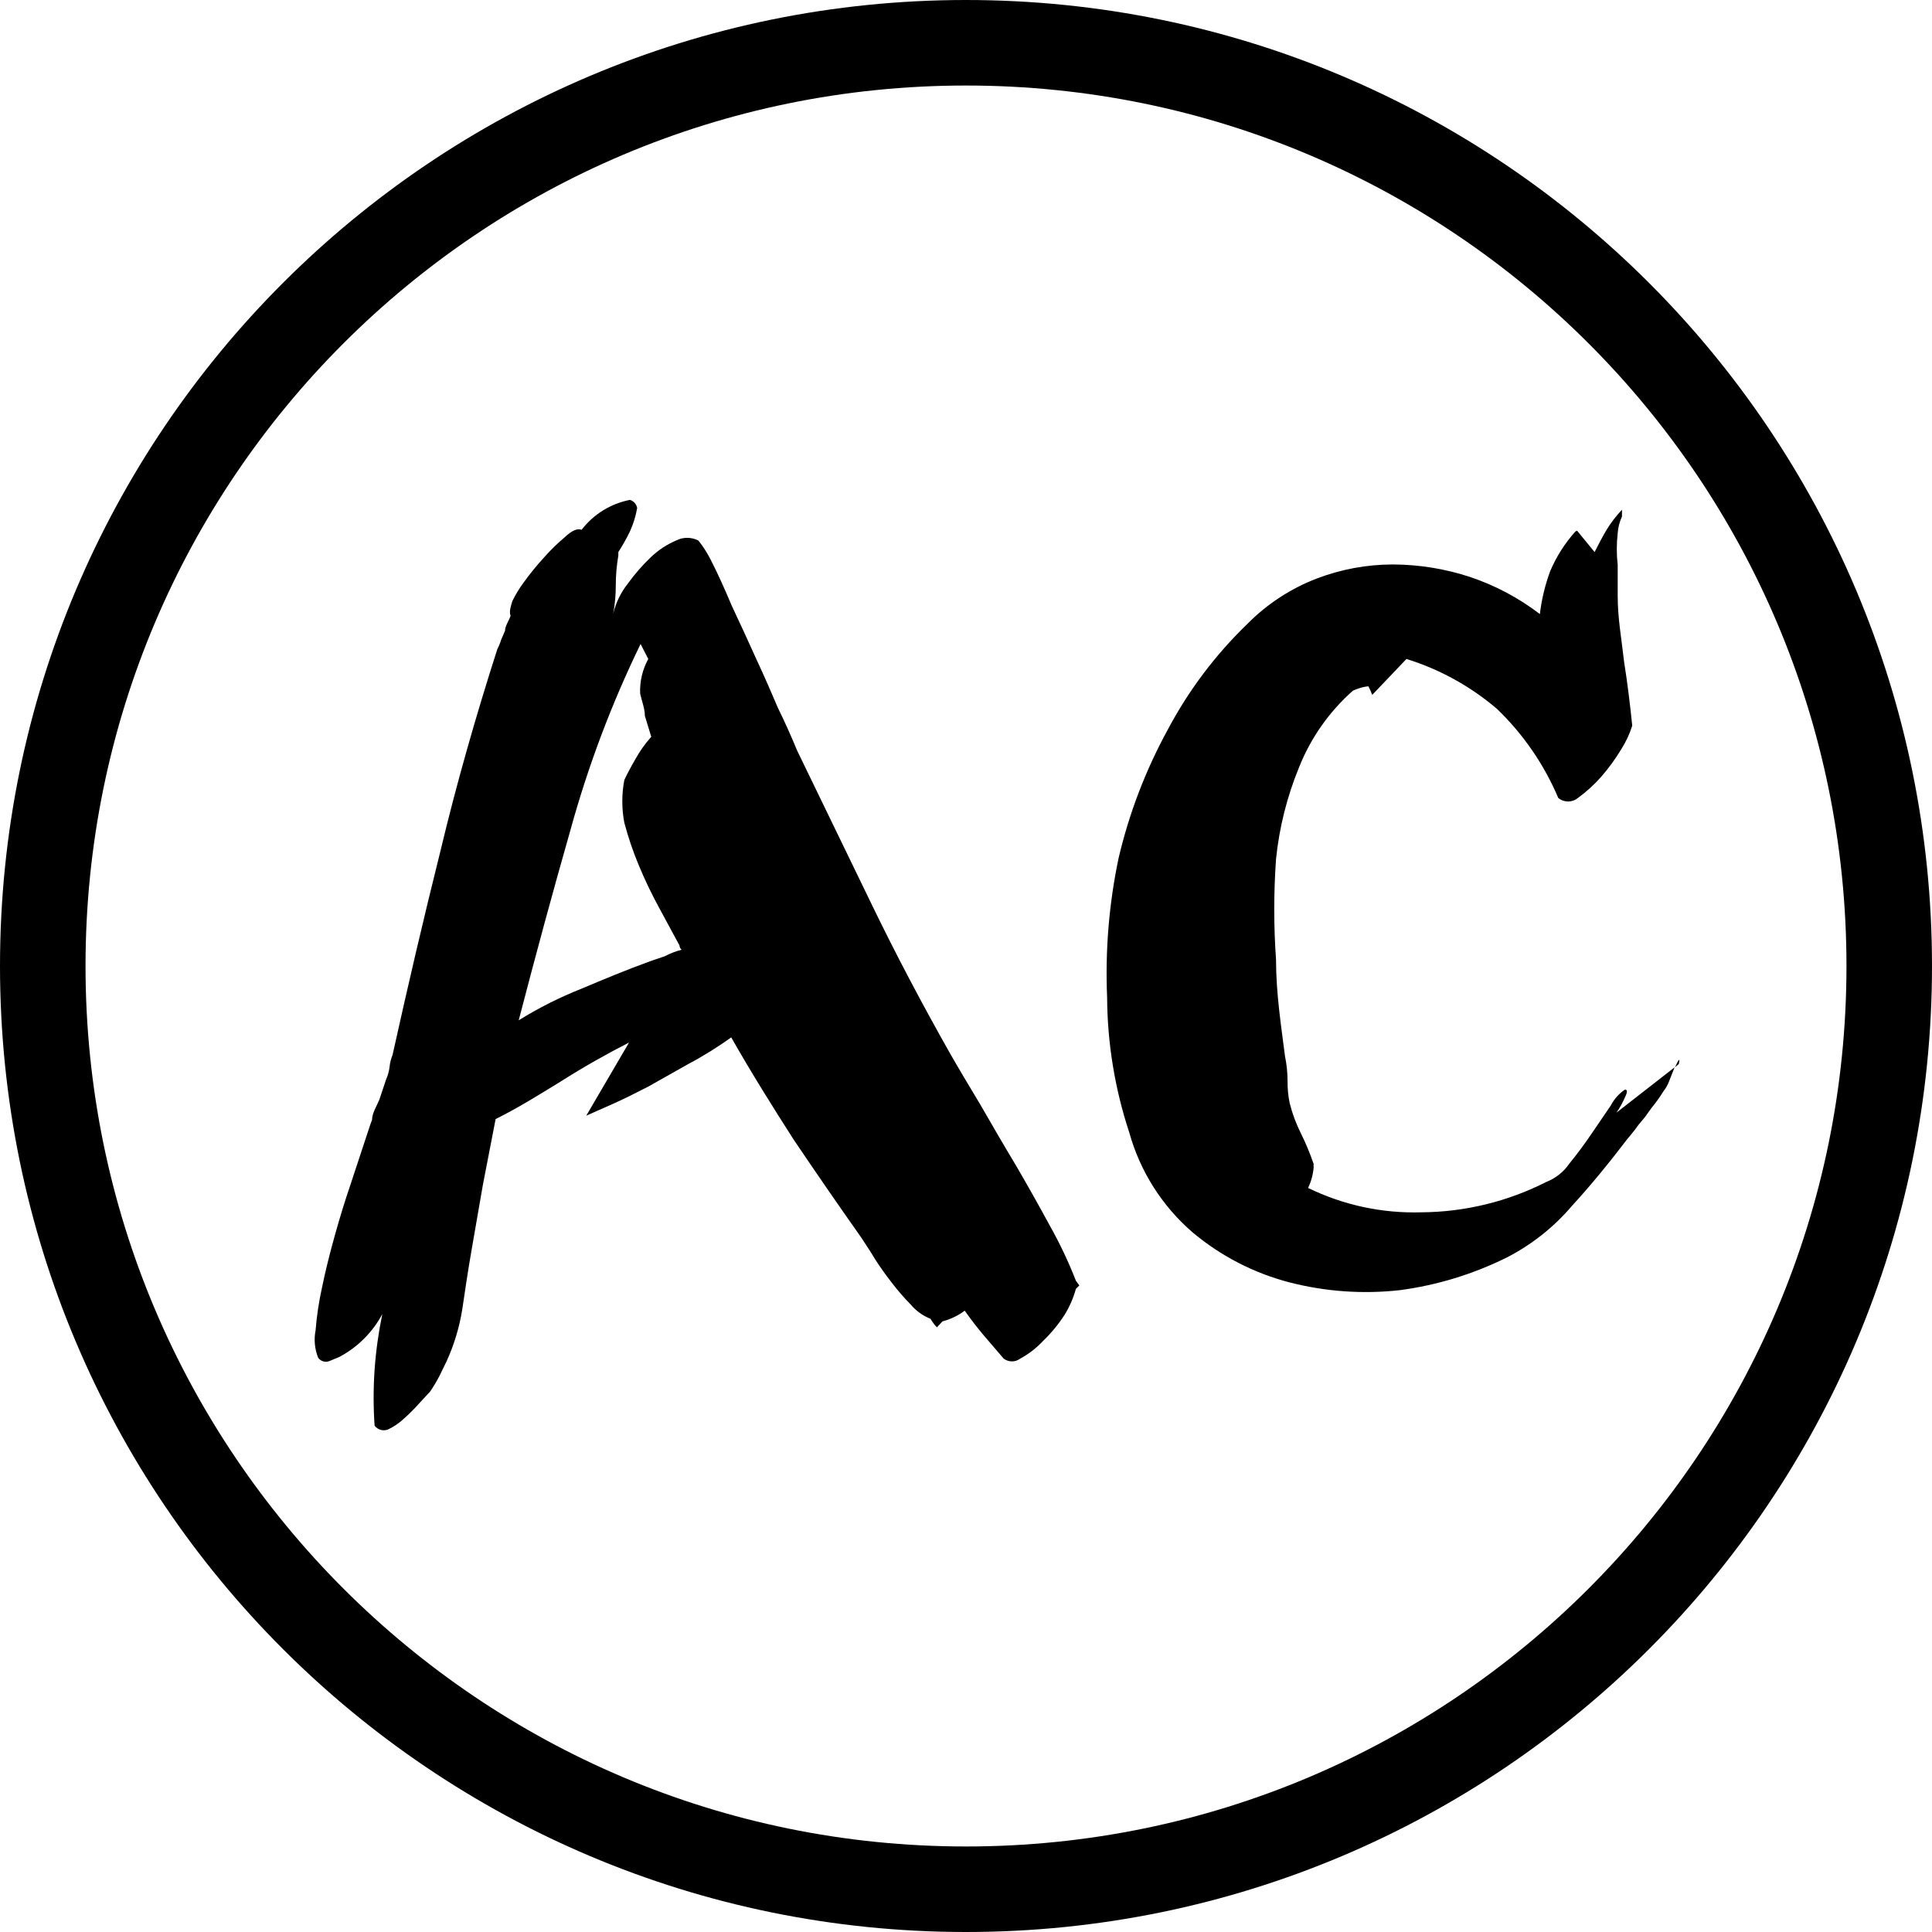
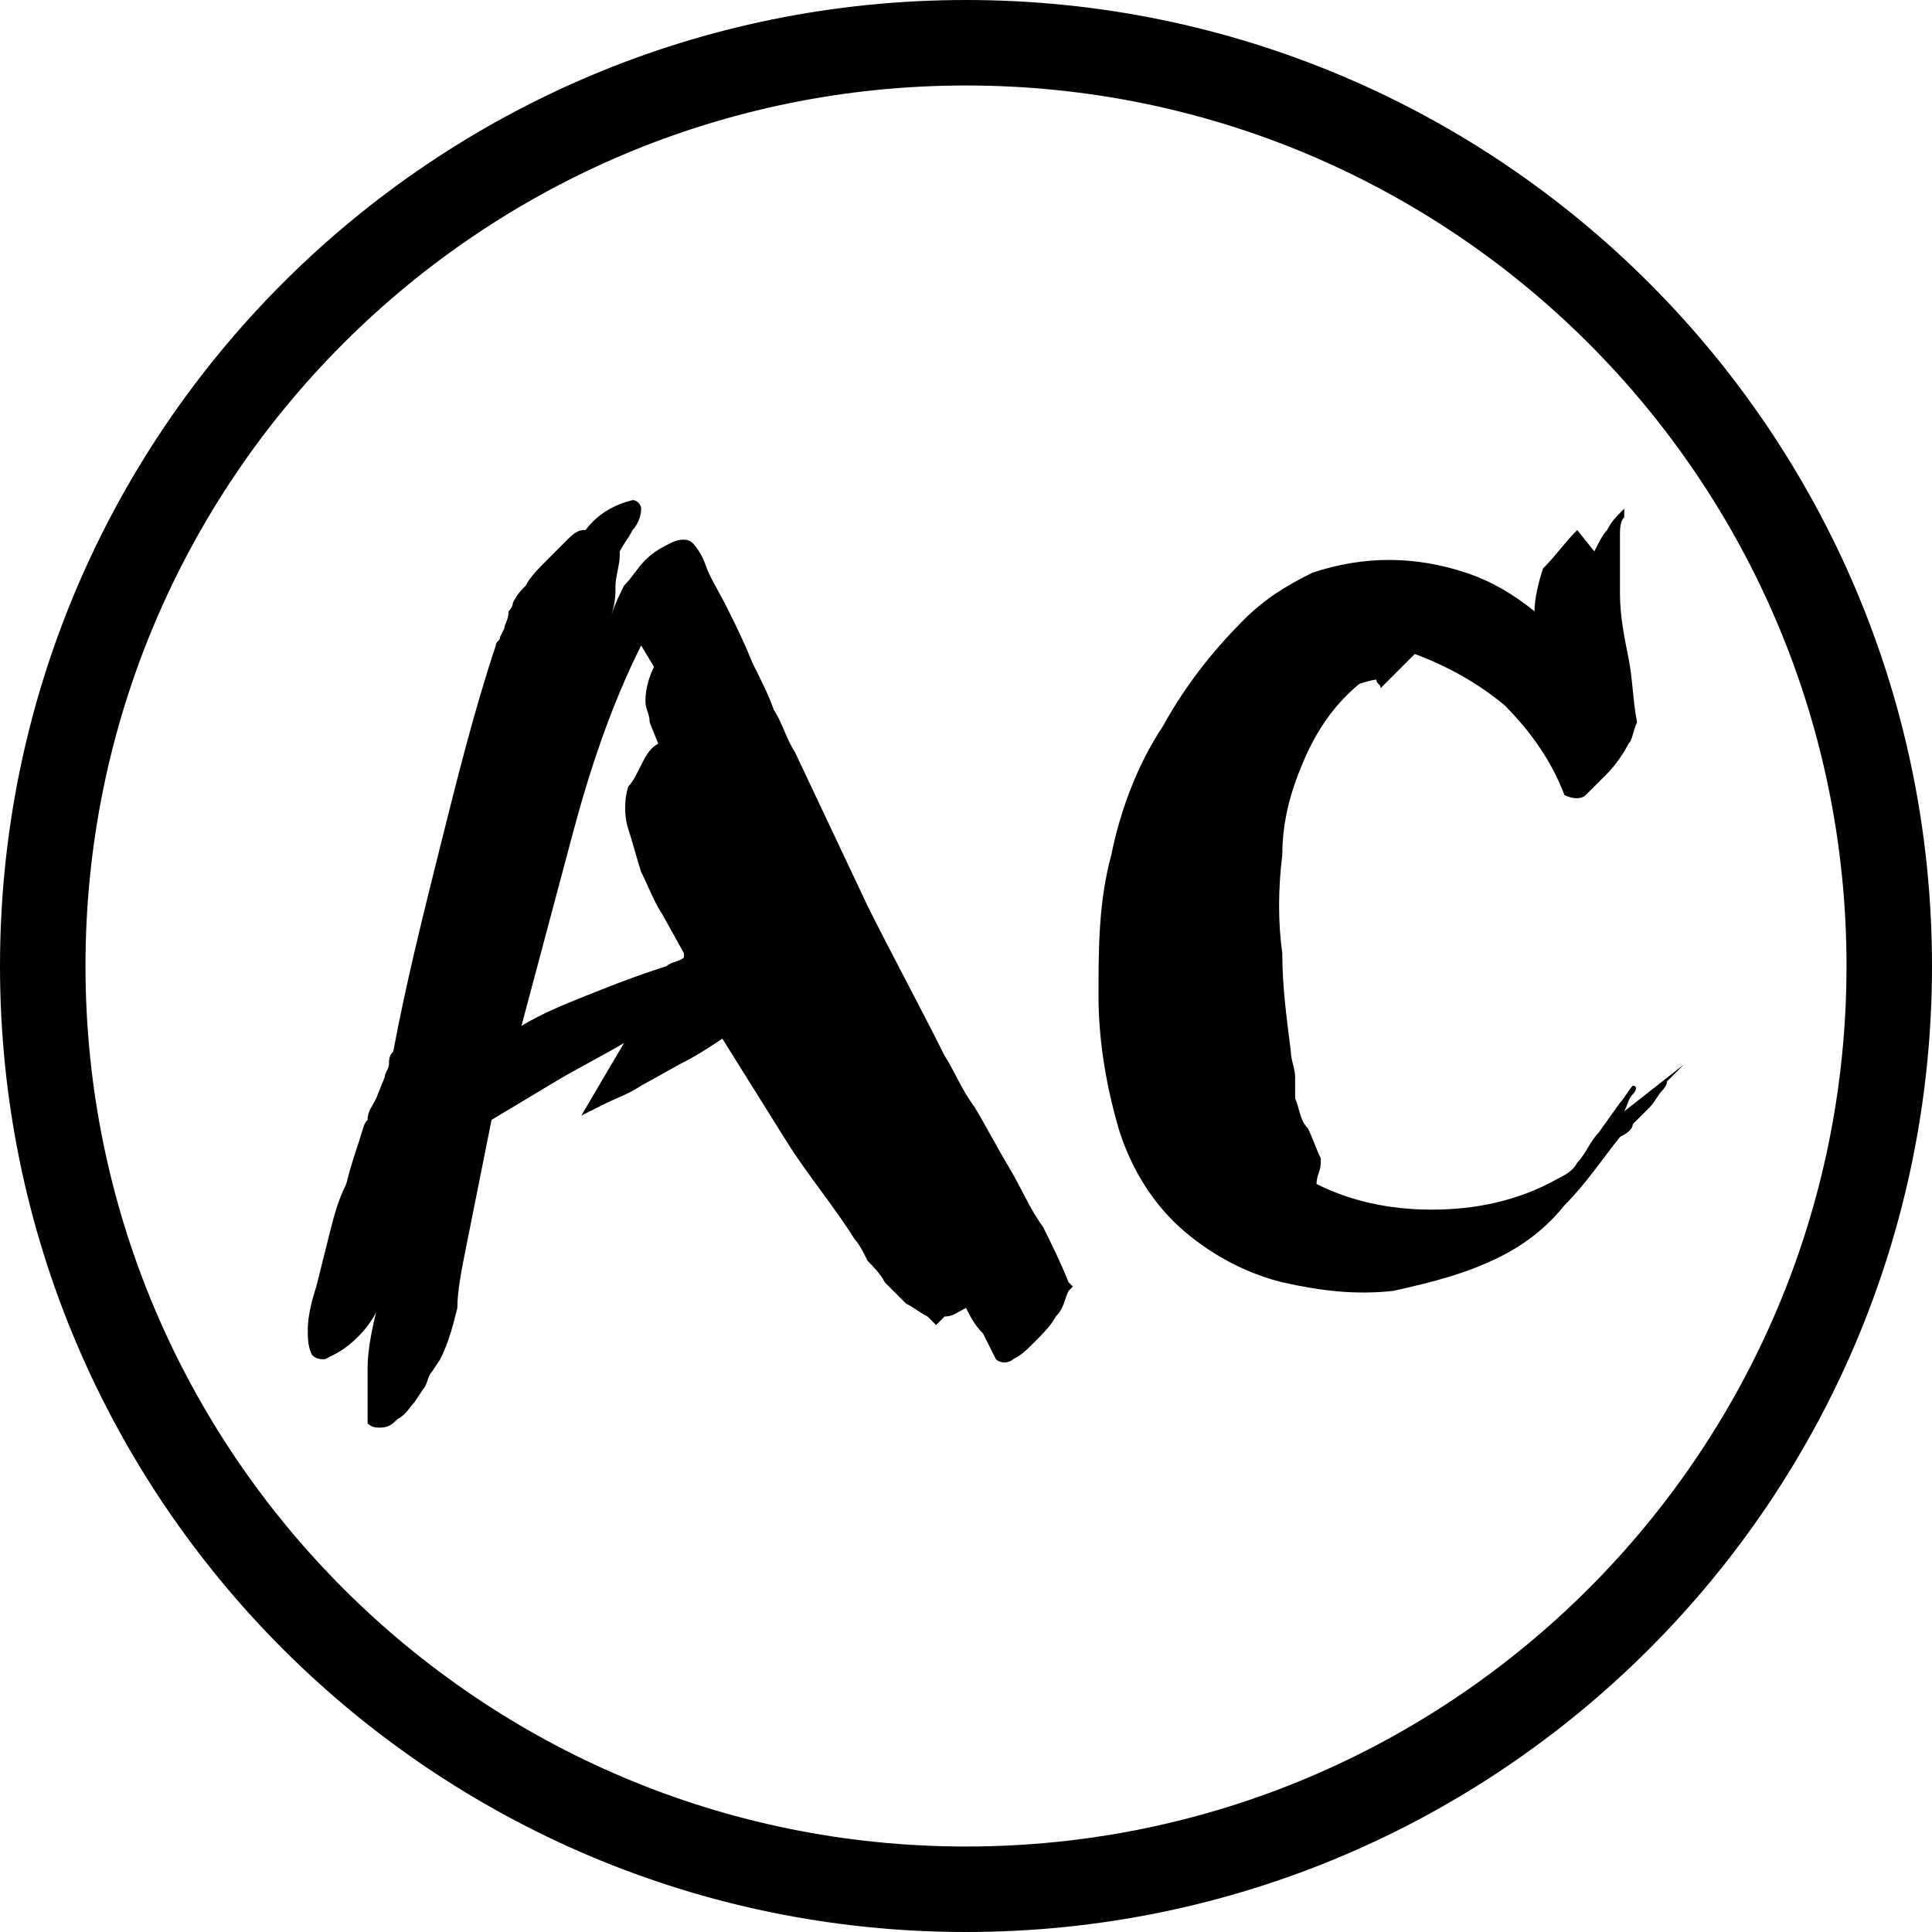
- <svg xmlns="http://www.w3.org/2000/svg" id="Layer_1" data-name="Layer 1" viewBox="0 0 45.18 45.18">
-   <defs>
-     <style>.cls-1{fill:none;stroke:#000;stroke-miterlimit:10;stroke-width:2px;}</style>
-   </defs>
-   <g id="_5dbed4b2-1b39-48ef-97ce-d35a370baef2" data-name="5dbed4b2-1b39-48ef-97ce-d35a370baef2">
-     <path d="M36.82,27.65h0a2.68,2.68,0,0,1,.26-.43h0a6.28,6.28,0,0,1,.47-.58h0a4.55,4.55,0,0,1,.5-.49h0c.17-.16.3-.21.39-.17h0a1.88,1.88,0,0,1,1.13-.7h0a.24.24,0,0,1,.17.19h0a2.21,2.21,0,0,1-.17.55h0a4.53,4.53,0,0,1-.27.48h0v.08h0a4.14,4.14,0,0,0-.06.7h0a3.52,3.52,0,0,1-.06.66h0a1.82,1.82,0,0,1,.34-.7h0a4.53,4.53,0,0,1,.54-.62h0a2,2,0,0,1,.59-.39h0a.57.57,0,0,1,.52,0h0s.15.17.3.47h0q.22.43.48,1.05h0c.19.4.38.82.58,1.26h0c.2.43.36.8.5,1.13h0q.24.49.45,1h0l1.74,3.59h0c.57,1.18,1.19,2.35,1.84,3.5h0c.2.35.44.75.71,1.2h0c.26.45.53.92.82,1.4h0q.42.72.81,1.44h0A10.09,10.09,0,0,1,50,43.54h0l.08.11-.08.08h0a2.35,2.35,0,0,1-.26.6h0a3.4,3.4,0,0,1-.5.61h0a2.09,2.09,0,0,1-.54.42h0a.32.32,0,0,1-.39,0h0l-.48-.56h0c-.15-.18-.29-.36-.43-.56h0a1.48,1.48,0,0,1-.52.25h0l-.13.14h0a1,1,0,0,1-.15-.2h0a1.16,1.16,0,0,1-.46-.33h0a5.4,5.4,0,0,1-.45-.52h0c-.14-.18-.27-.36-.39-.55h0c-.12-.2-.23-.36-.32-.5h0c-.53-.75-1.06-1.52-1.58-2.29h0c-.5-.78-1-1.58-1.46-2.39h0c-.31.22-.64.43-1,.62h0L40,39h0c-.31.16-.59.3-.84.41h0l-.61.27h0l1-1.71h0c-.53.27-1.06.57-1.58.9h0c-.52.32-1,.62-1.54.89h0l-.3,1.55h0c-.09.5-.17,1-.26,1.5h0c-.09.51-.16,1-.22,1.4h0a4.73,4.73,0,0,1-.36,1.2h0v0h0l-.17.35h0a3.6,3.6,0,0,1-.22.37h0l-.25.27h0a4.3,4.3,0,0,1-.37.37h0a1.42,1.42,0,0,1-.37.25h0a.27.27,0,0,1-.31-.09h0a9.54,9.54,0,0,1,0-1.31h0a9.9,9.9,0,0,1,.18-1.3h0a2.43,2.43,0,0,1-1,1h0l-.24.1h0a.22.22,0,0,1-.26-.08h0a1.13,1.13,0,0,1-.06-.64h0a7.31,7.31,0,0,1,.15-1h0c.08-.39.18-.79.3-1.22h0c.12-.43.24-.82.37-1.2h0q.18-.55.33-1h0c.09-.27.14-.43.17-.5h0c0-.15.1-.31.17-.47h0l.16-.48h0a1,1,0,0,0,.08-.29h0a1,1,0,0,1,.07-.28h0c.35-1.58.72-3.17,1.12-4.77h0c.38-1.59.83-3.16,1.33-4.72h0l0,0h0a1.28,1.28,0,0,0,.09-.22h0l.09-.21h0c0-.11.09-.23.13-.35h0C36.74,27.88,36.79,27.76,36.82,27.65Zm3,1h0A25.29,25.29,0,0,0,38.18,33h0c-.42,1.47-.82,2.95-1.21,4.45h0a9.2,9.2,0,0,1,1.47-.74h0c.52-.22,1.05-.44,1.6-.64h0l.35-.12h0a1.76,1.76,0,0,1,.39-.15h0a.14.14,0,0,1-.05-.1h0l-.47-.87h0c-.17-.31-.33-.64-.48-1h0a7.76,7.76,0,0,1-.34-1h0a2.66,2.66,0,0,1,0-1h0c.06-.13.15-.3.26-.49h0a2.86,2.86,0,0,1,.37-.52h0l-.15-.49h0c0-.17-.07-.34-.11-.52h0A1.54,1.54,0,0,1,40,29h0ZM61.72,26l.41.5h0c.09-.18.18-.35.28-.52h0a2.81,2.81,0,0,1,.36-.47h0c0-.06,0,0,0,.16h0a1.1,1.1,0,0,0-.1.39h0a3.27,3.27,0,0,0,0,.74h0c0,.33,0,.58,0,.73h0c0,.52.09,1,.15,1.54h0c.08.5.14,1,.19,1.49h0a0,0,0,0,0,0,0h0l0,0h0s0,0,0,0h0a.08.08,0,0,1,0,0h0a2.31,2.31,0,0,1-.25.54h0a4.58,4.58,0,0,1-.48.66h0a3.37,3.37,0,0,1-.54.49h0a.36.36,0,0,1-.46,0h0v0h0a6.3,6.3,0,0,0-1.43-2.08h0A6,6,0,0,0,57.73,29h0l-.8.84h0a1.56,1.56,0,0,0-.09-.2h0s-.13,0-.36.1h0a4.72,4.72,0,0,0-1.26,1.79h0a7.71,7.71,0,0,0-.54,2.15h0a16.68,16.68,0,0,0,0,2.35h0c0,.79.12,1.55.21,2.26h0a2.93,2.93,0,0,1,.06.58h0a2.35,2.35,0,0,0,.05.52h0a3.46,3.46,0,0,0,.26.7h0a6,6,0,0,1,.3.72h0a.28.28,0,0,0,0,.08h0v0h0a1.39,1.39,0,0,1-.13.48h0a5.65,5.65,0,0,0,2.65.57h0A6.54,6.54,0,0,0,61,41.23h0a1.17,1.17,0,0,0,.54-.43h0c.18-.22.35-.45.52-.7h0l.45-.66h0a1,1,0,0,1,.33-.37h0q.09,0,0,.18h0a2,2,0,0,1-.2.36h0L64,38.55h0l-.13.33h0a.88.88,0,0,1-.13.23h0a3.47,3.47,0,0,1-.28.39h0l-.15.21h0l-.15.18h0c-.05.07-.13.18-.26.33h0c-.42.55-.85,1.08-1.3,1.57h0A5,5,0,0,1,60.07,43h0a8,8,0,0,1-2.49.76h0A7.17,7.17,0,0,1,55,43.58h0a5.79,5.79,0,0,1-2.27-1.17h0a4.77,4.77,0,0,1-1.48-2.33h0a10.27,10.27,0,0,1-.52-3.17h0A13.09,13.09,0,0,1,51,33.65h0a11.93,11.93,0,0,1,1.15-3h0a9.83,9.83,0,0,1,1.86-2.47h0a4.59,4.59,0,0,1,1.62-1.06h0a5,5,0,0,1,1.78-.33h0a5.84,5.84,0,0,1,1.8.29h0a5.63,5.63,0,0,1,1.64.87h0a4.37,4.37,0,0,1,.24-1h0a3.32,3.32,0,0,1,.59-.93ZM64.1,38.47l-.09.08h0c.09-.2.12-.23.09-.08Z" transform="translate(-24.84 -13.59)" />
+ <svg xmlns="http://www.w3.org/2000/svg" version="1.1" id="Layer_1" x="0px" y="0px" viewBox="0 0 45.2 45.2" style="enable-background:new 0 0 45.2 45.2;" xml:space="preserve">
+   <style type="text/css">
+ 	.st0{fill:none;stroke:#000000;stroke-width:2;stroke-miterlimit:10;}
+ </style>
+   <g id="_5dbed4b2-1b39-48ef-97ce-d35a370baef2">
+     <path d="M12,14.1L12,14.1c0.1-0.2,0.2-0.3,0.3-0.4l0,0c0.1-0.2,0.3-0.4,0.5-0.6l0,0c0.2-0.2,0.3-0.3,0.5-0.5l0,0   c0.2-0.2,0.3-0.2,0.4-0.2l0,0c0.3-0.4,0.7-0.6,1.1-0.7l0,0c0.1,0,0.2,0.1,0.2,0.2l0,0c0,0.2-0.1,0.4-0.2,0.5l0,0   c-0.1,0.2-0.2,0.3-0.3,0.5l0,0V13l0,0c0,0.2-0.1,0.5-0.1,0.7l0,0c0,0.2,0,0.4-0.1,0.7l0,0c0.1-0.3,0.2-0.5,0.3-0.7l0,0   c0.2-0.2,0.3-0.4,0.5-0.6l0,0c0.2-0.2,0.4-0.3,0.6-0.4l0,0c0.2-0.1,0.4-0.1,0.5,0l0,0c0,0,0.2,0.2,0.3,0.5l0,0   c0.1,0.3,0.3,0.6,0.5,1l0,0c0.2,0.4,0.4,0.8,0.6,1.3l0,0c0.2,0.4,0.4,0.8,0.5,1.1l0,0c0.2,0.3,0.3,0.7,0.5,1l0,0l1.7,3.6l0,0   c0.6,1.2,1.2,2.3,1.8,3.5l0,0c0.2,0.3,0.4,0.8,0.7,1.2l0,0c0.3,0.5,0.5,0.9,0.8,1.4l0,0c0.3,0.5,0.5,1,0.8,1.4l0,0   c0.2,0.4,0.4,0.8,0.6,1.3l0,0l0.1,0.1l-0.1,0.1l0,0c-0.1,0.2-0.1,0.4-0.3,0.6l0,0c-0.1,0.2-0.3,0.4-0.5,0.6l0,0   c-0.2,0.2-0.3,0.3-0.5,0.4l0,0c-0.1,0.1-0.3,0.1-0.4,0l0,0L23,31.2l0,0c-0.2-0.2-0.3-0.4-0.4-0.6l0,0c-0.2,0.1-0.3,0.2-0.5,0.2l0,0   L21.9,31l0,0c-0.1-0.1-0.1-0.1-0.2-0.2l0,0c-0.2-0.1-0.3-0.2-0.5-0.3l0,0c-0.2-0.2-0.3-0.3-0.5-0.5l0,0c-0.1-0.2-0.3-0.4-0.4-0.5   l0,0c-0.1-0.2-0.2-0.4-0.3-0.5l0,0c-0.5-0.8-1.1-1.5-1.6-2.3l0,0c-0.5-0.8-1-1.6-1.5-2.4l0,0c-0.3,0.2-0.6,0.4-1,0.6l0,0l-0.9,0.5   l0,0c-0.3,0.2-0.6,0.3-0.8,0.4l0,0l-0.6,0.3l0,0l1-1.7l0,0c-0.5,0.3-1.1,0.6-1.6,0.9l0,0c-0.5,0.3-1,0.6-1.5,0.9l0,0l-0.3,1.5l0,0   c-0.1,0.5-0.2,1-0.3,1.5l0,0c-0.1,0.5-0.2,1-0.2,1.4l0,0c-0.1,0.4-0.2,0.8-0.4,1.2l0,0l0,0l0,0l-0.2,0.3l0,0   c-0.1,0.1-0.1,0.3-0.2,0.4l0,0l-0.2,0.3l0,0c-0.1,0.1-0.2,0.3-0.4,0.4l0,0c-0.1,0.1-0.2,0.2-0.4,0.2l0,0c-0.1,0-0.2,0-0.3-0.1l0,0   c0-0.4,0-0.9,0-1.3l0,0c0-0.4,0.1-0.9,0.2-1.3l0,0c-0.2,0.4-0.6,0.8-1,1l0,0l-0.2,0.1l0,0c-0.1,0-0.2,0-0.3-0.1l0,0   c-0.1-0.2-0.1-0.4-0.1-0.6l0,0c0-0.3,0.1-0.7,0.2-1l0,0c0.1-0.4,0.2-0.8,0.3-1.2l0,0c0.1-0.4,0.2-0.8,0.4-1.2l0,0   c0.1-0.4,0.2-0.7,0.3-1l0,0c0.1-0.3,0.1-0.4,0.2-0.5l0,0c0-0.2,0.1-0.3,0.2-0.5l0,0L9,25.2l0,0c0-0.1,0.1-0.2,0.1-0.3l0,0   c0-0.1,0-0.2,0.1-0.3l0,0c0.3-1.6,0.7-3.2,1.1-4.8l0,0c0.4-1.6,0.8-3.2,1.3-4.7l0,0l0,0l0,0c0-0.1,0.1-0.1,0.1-0.2l0,0l0.1-0.2l0,0   c0-0.1,0.1-0.2,0.1-0.4l0,0C11.9,14.3,12,14.2,12,14.1z M15,15.1L15,15.1c-0.7,1.4-1.2,2.9-1.6,4.4l0,0c-0.4,1.5-0.8,3-1.2,4.5l0,0   c0.5-0.3,1-0.5,1.5-0.7l0,0c0.5-0.2,1-0.4,1.6-0.6l0,0l0.3-0.1l0,0c0.1-0.1,0.3-0.1,0.4-0.2l0,0c0,0,0-0.1,0-0.1l0,0l-0.5-0.9l0,0   c-0.2-0.3-0.3-0.6-0.5-1l0,0c-0.1-0.3-0.2-0.7-0.3-1l0,0c-0.1-0.3-0.1-0.7,0-1l0,0c0.1-0.1,0.2-0.3,0.3-0.5l0,0   c0.1-0.2,0.2-0.4,0.4-0.5l0,0l-0.2-0.5l0,0c0-0.2-0.1-0.3-0.1-0.5l0,0c0-0.3,0.1-0.6,0.2-0.8l0,0L15,15.1z M36.9,12.4l0.4,0.5l0,0   c0.1-0.2,0.2-0.4,0.3-0.5l0,0c0.1-0.2,0.2-0.3,0.4-0.5l0,0c0-0.1,0,0,0,0.2l0,0c-0.1,0.1-0.1,0.3-0.1,0.4l0,0c0,0.2,0,0.5,0,0.7   l0,0c0,0.3,0,0.6,0,0.7l0,0c0,0.5,0.1,1,0.2,1.5l0,0c0.1,0.5,0.1,1,0.2,1.5l0,0l0,0l0,0l0,0l0,0l0,0l0,0l0,0l0,0   c-0.1,0.2-0.1,0.4-0.2,0.5l0,0c-0.1,0.2-0.3,0.5-0.5,0.7l0,0c-0.2,0.2-0.3,0.3-0.5,0.5l0,0c-0.1,0.1-0.3,0.1-0.5,0l0,0l0,0l0,0   c-0.3-0.8-0.8-1.5-1.4-2.1l0,0c-0.6-0.5-1.3-0.9-2.1-1.2l0,0l-0.8,0.8l0,0c0-0.1-0.1-0.1-0.1-0.2l0,0c0,0-0.1,0-0.4,0.1l0,0   c-0.6,0.5-1,1.1-1.3,1.8l0,0c-0.3,0.7-0.5,1.4-0.5,2.2l0,0c-0.1,0.8-0.1,1.6,0,2.3l0,0c0,0.8,0.1,1.5,0.2,2.3l0,0   c0,0.2,0.1,0.4,0.1,0.6l0,0c0,0.2,0,0.3,0,0.5l0,0c0.1,0.2,0.1,0.5,0.3,0.7l0,0c0.1,0.2,0.2,0.5,0.3,0.7l0,0c0,0,0,0.1,0,0.1l0,0   l0,0l0,0c0,0.2-0.1,0.3-0.1,0.5l0,0c0.8,0.4,1.7,0.6,2.7,0.6l0,0c1,0,2-0.2,2.9-0.7l0,0c0.2-0.1,0.4-0.2,0.5-0.4l0,0   c0.2-0.2,0.3-0.5,0.5-0.7l0,0l0.5-0.7l0,0c0.1-0.1,0.2-0.3,0.3-0.4l0,0c0.1,0,0.1,0.1,0,0.2l0,0c-0.1,0.1-0.1,0.2-0.2,0.4l0,0   l1.4-1.1l0,0L39,25.3l0,0c0,0.1-0.1,0.2-0.1,0.2l0,0c-0.1,0.1-0.2,0.3-0.3,0.4l0,0l-0.2,0.2l0,0l-0.2,0.2l0,0   c0,0.1-0.1,0.2-0.3,0.3l0,0c-0.4,0.5-0.8,1.1-1.3,1.6l0,0c-0.4,0.5-0.9,0.9-1.5,1.2l0,0c-0.8,0.4-1.6,0.6-2.5,0.8l0,0   c-0.9,0.1-1.7,0-2.6-0.2l0,0c-0.8-0.2-1.6-0.6-2.3-1.2l0,0c-0.7-0.6-1.2-1.4-1.5-2.3l0,0c-0.3-1-0.5-2.1-0.5-3.2l0,0   c0-1.1,0-2.2,0.3-3.3l0,0c0.2-1,0.6-2.1,1.2-3l0,0c0.5-0.9,1.1-1.7,1.9-2.5l0,0c0.5-0.5,1-0.8,1.6-1.1l0,0c0.6-0.2,1.2-0.3,1.8-0.3   l0,0c0.6,0,1.2,0.1,1.8,0.3l0,0c0.6,0.2,1.1,0.5,1.6,0.9l0,0c0-0.3,0.1-0.7,0.2-1l0,0C36.4,13,36.6,12.7,36.9,12.4L36.9,12.4z    M39.3,24.9L39.3,24.9L39.3,24.9C39.3,24.8,39.3,24.7,39.3,24.9z" />
  </g>
-   <circle class="cls-1" cx="22.59" cy="22.59" r="21.59" />
+   <circle class="st0" cx="22.6" cy="22.6" r="21.6" />
</svg>
